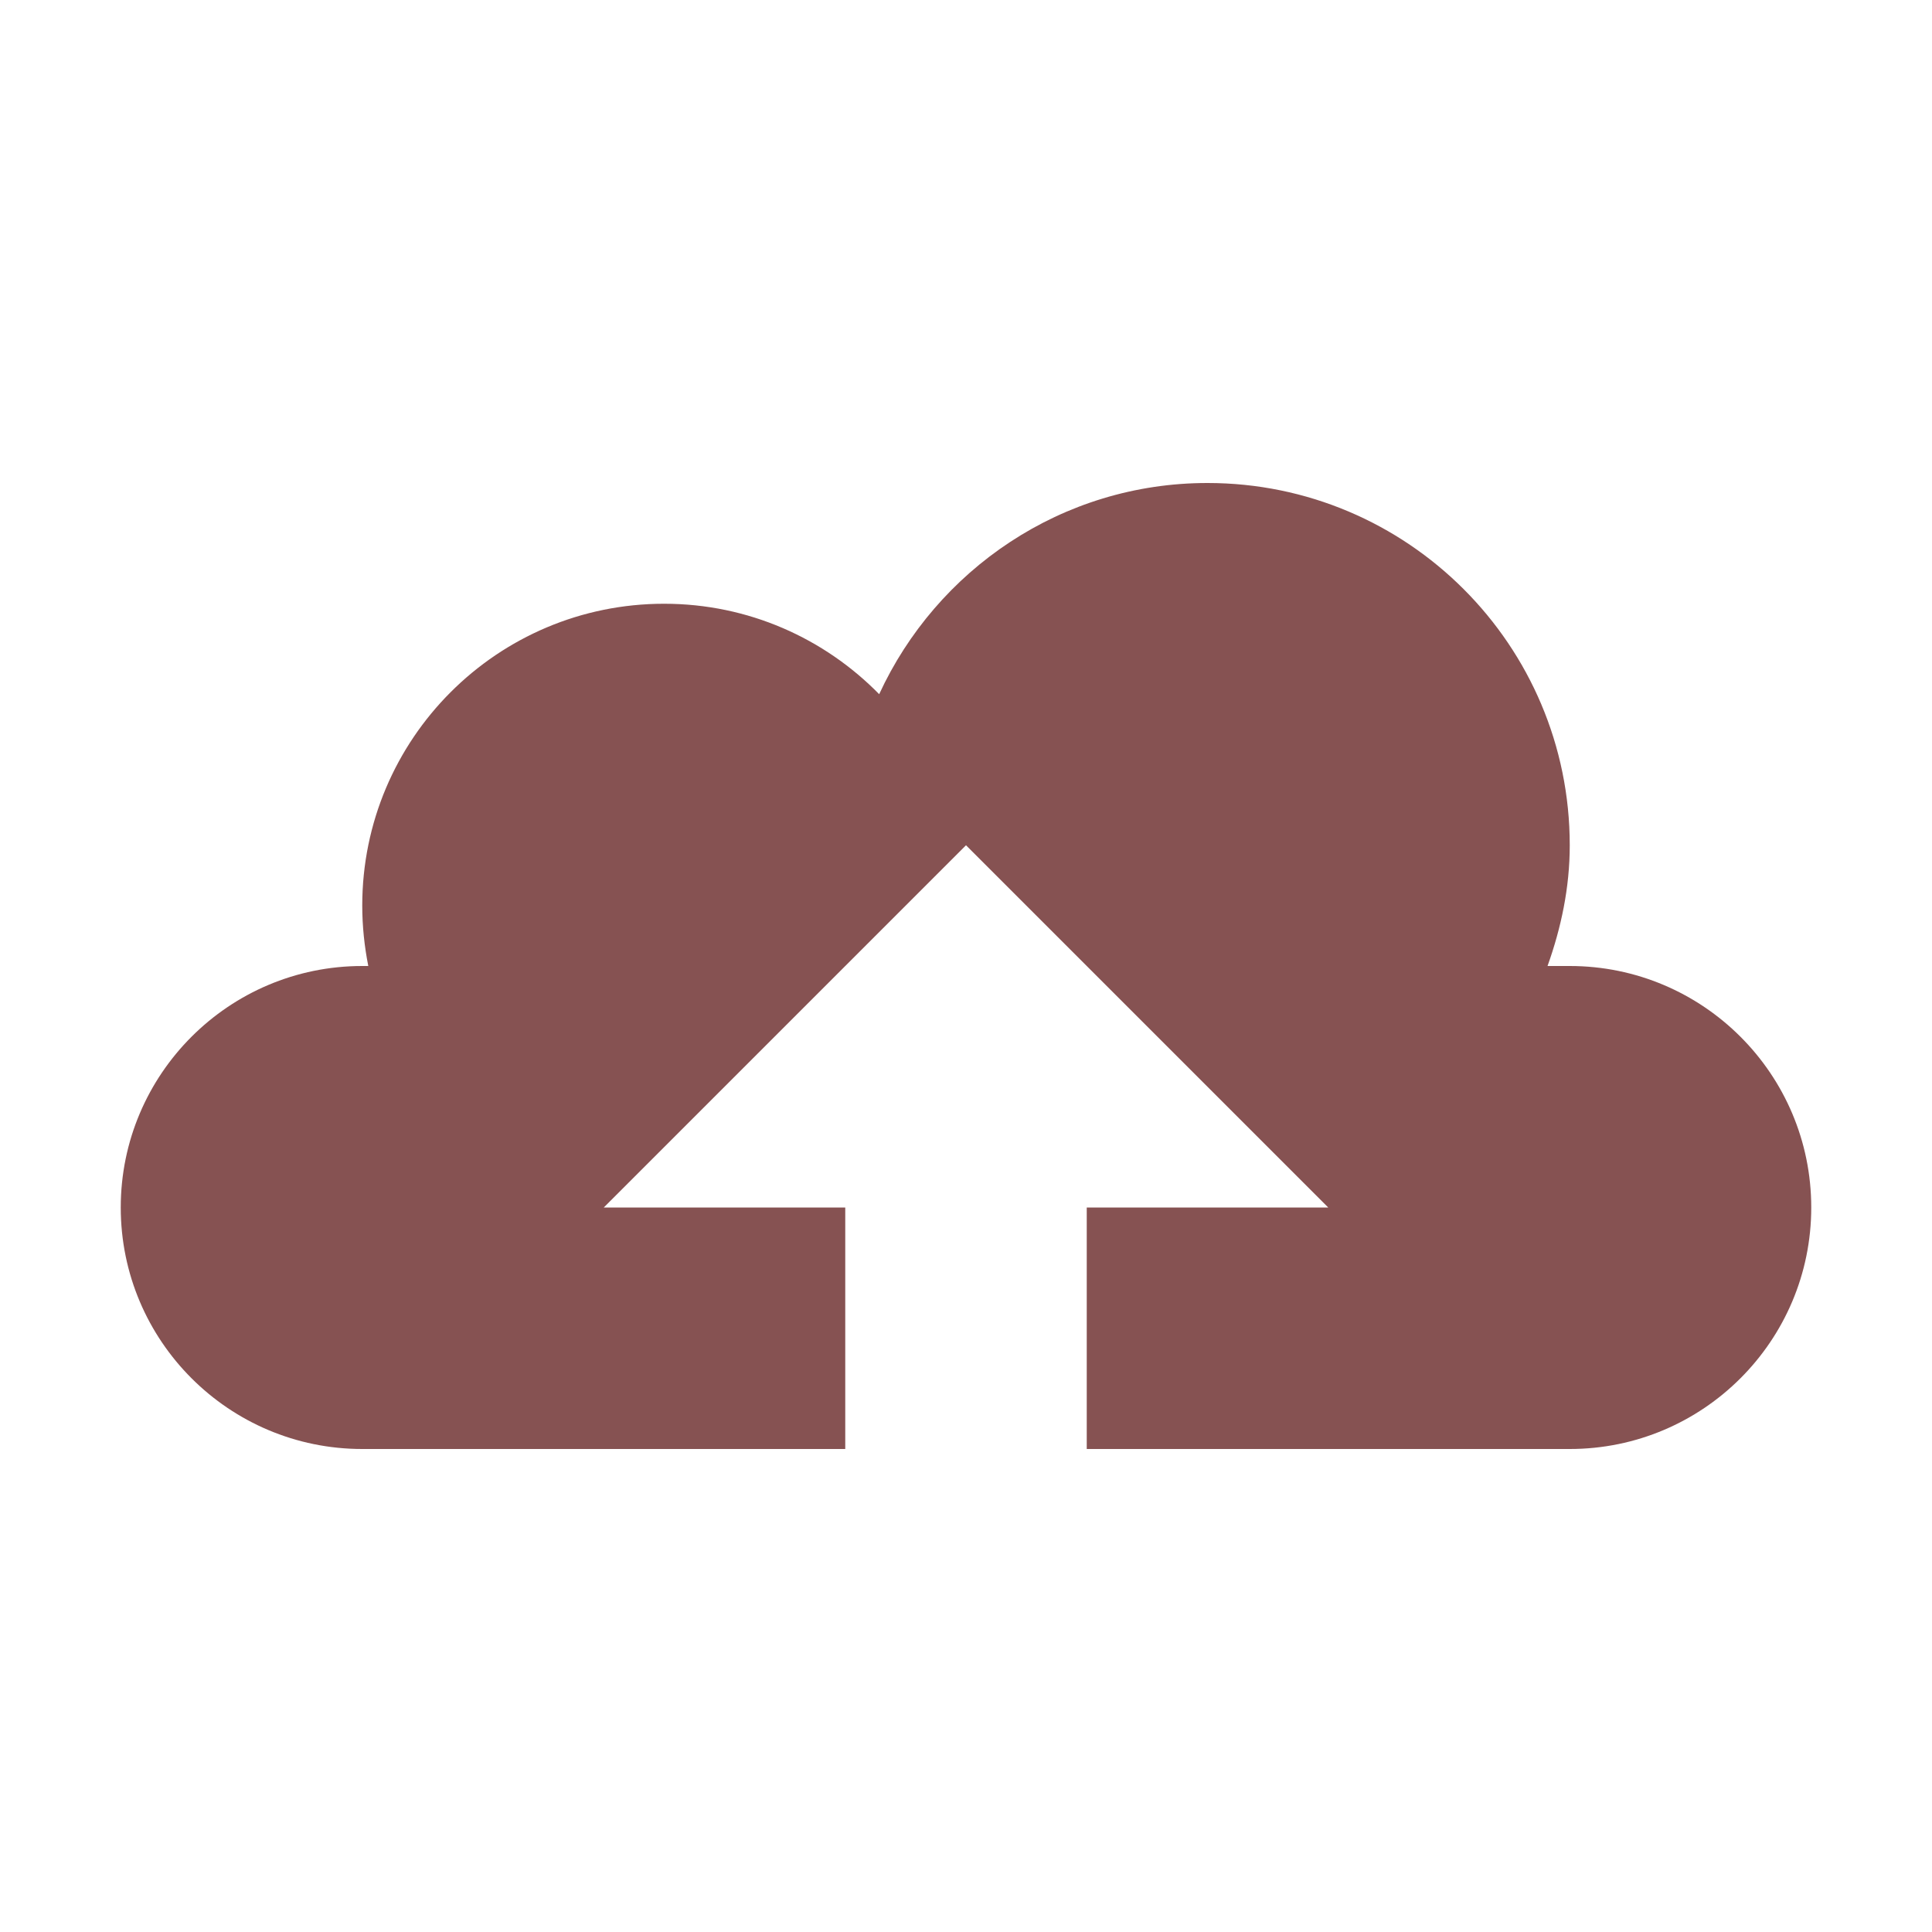
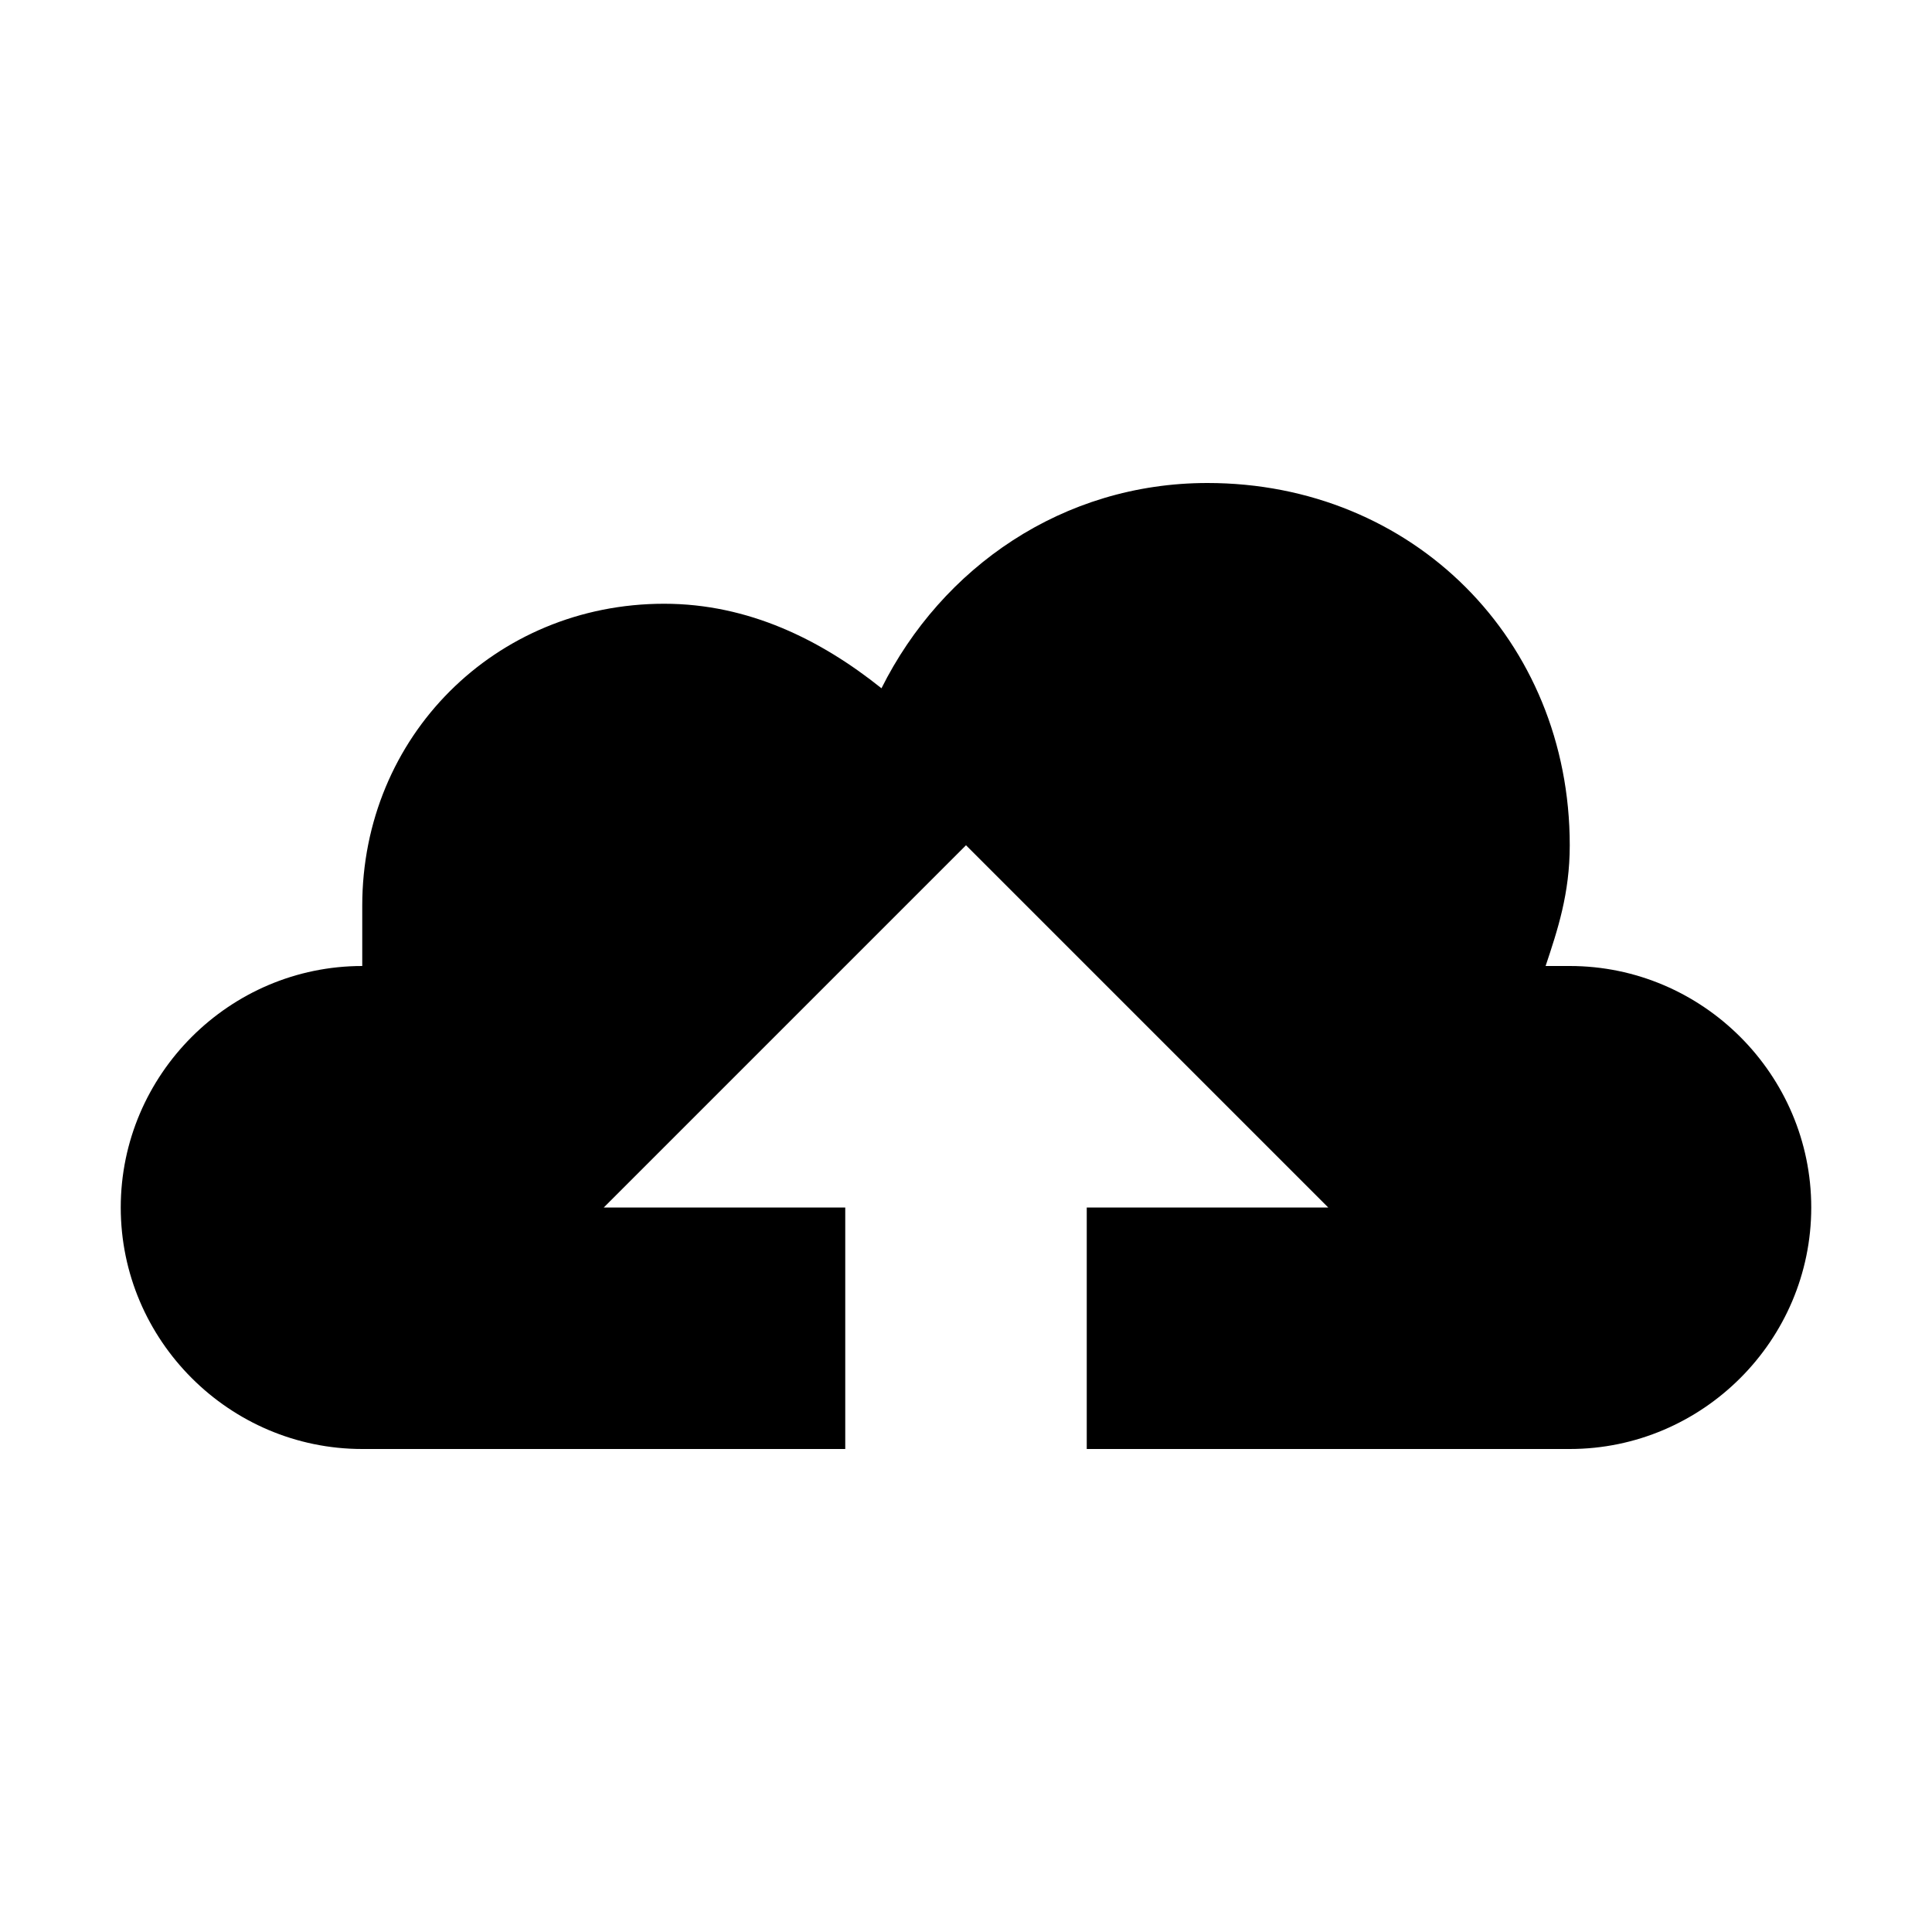
- <svg xmlns="http://www.w3.org/2000/svg" version="1.1" id="Shape_1_1_" x="0px" y="0px" width="16px" height="16px" viewBox="0 0 16 16" style="enable-background:new 0 0 16 16;" xml:space="preserve">
-   <path style="fill:#865252;" d="M13,8h-0.184C12.928,7.686,13,7.353,13,7c0-1.657-1.344-3-3-3C8.792,4,7.756,4.719,7.281,5.749  C6.828,5.287,6.198,5,5.5,5C4.119,5,3,6.119,3,7.5C3,7.671,3.018,7.838,3.05,8H3c-1.104,0-2,0.896-2,2s0.896,2,2,2h4v-2H5l3-3l3,3H9  v2h4c1.104,0,2-0.896,2-2S14.104,8,13,8z" />
+ <svg xmlns="http://www.w3.org/2000/svg" version="1.1" id="Layer_1" x="0px" y="0px" viewBox="0 0 16 16" enable-background="new 0 0 16 16" xml:space="preserve">
+   <path d="M13,8h-0.2C12.9,7.7,13,7.4,13,7c0-1.7-1.3-3-3-3C8.8,4,7.8,4.7,7.3,5.7C6.8,5.3,6.2,5,5.5,5C4.1,5,3,6.1,3,7.5  C3,7.7,3,7.8,3,8c-1.1,0-2,0.9-2,2s0.9,2,2,2h4v-2H5l3-3l3,3H9v2h4c1.1,0,2-0.9,2-2S14.1,8,13,8z" />
</svg>
